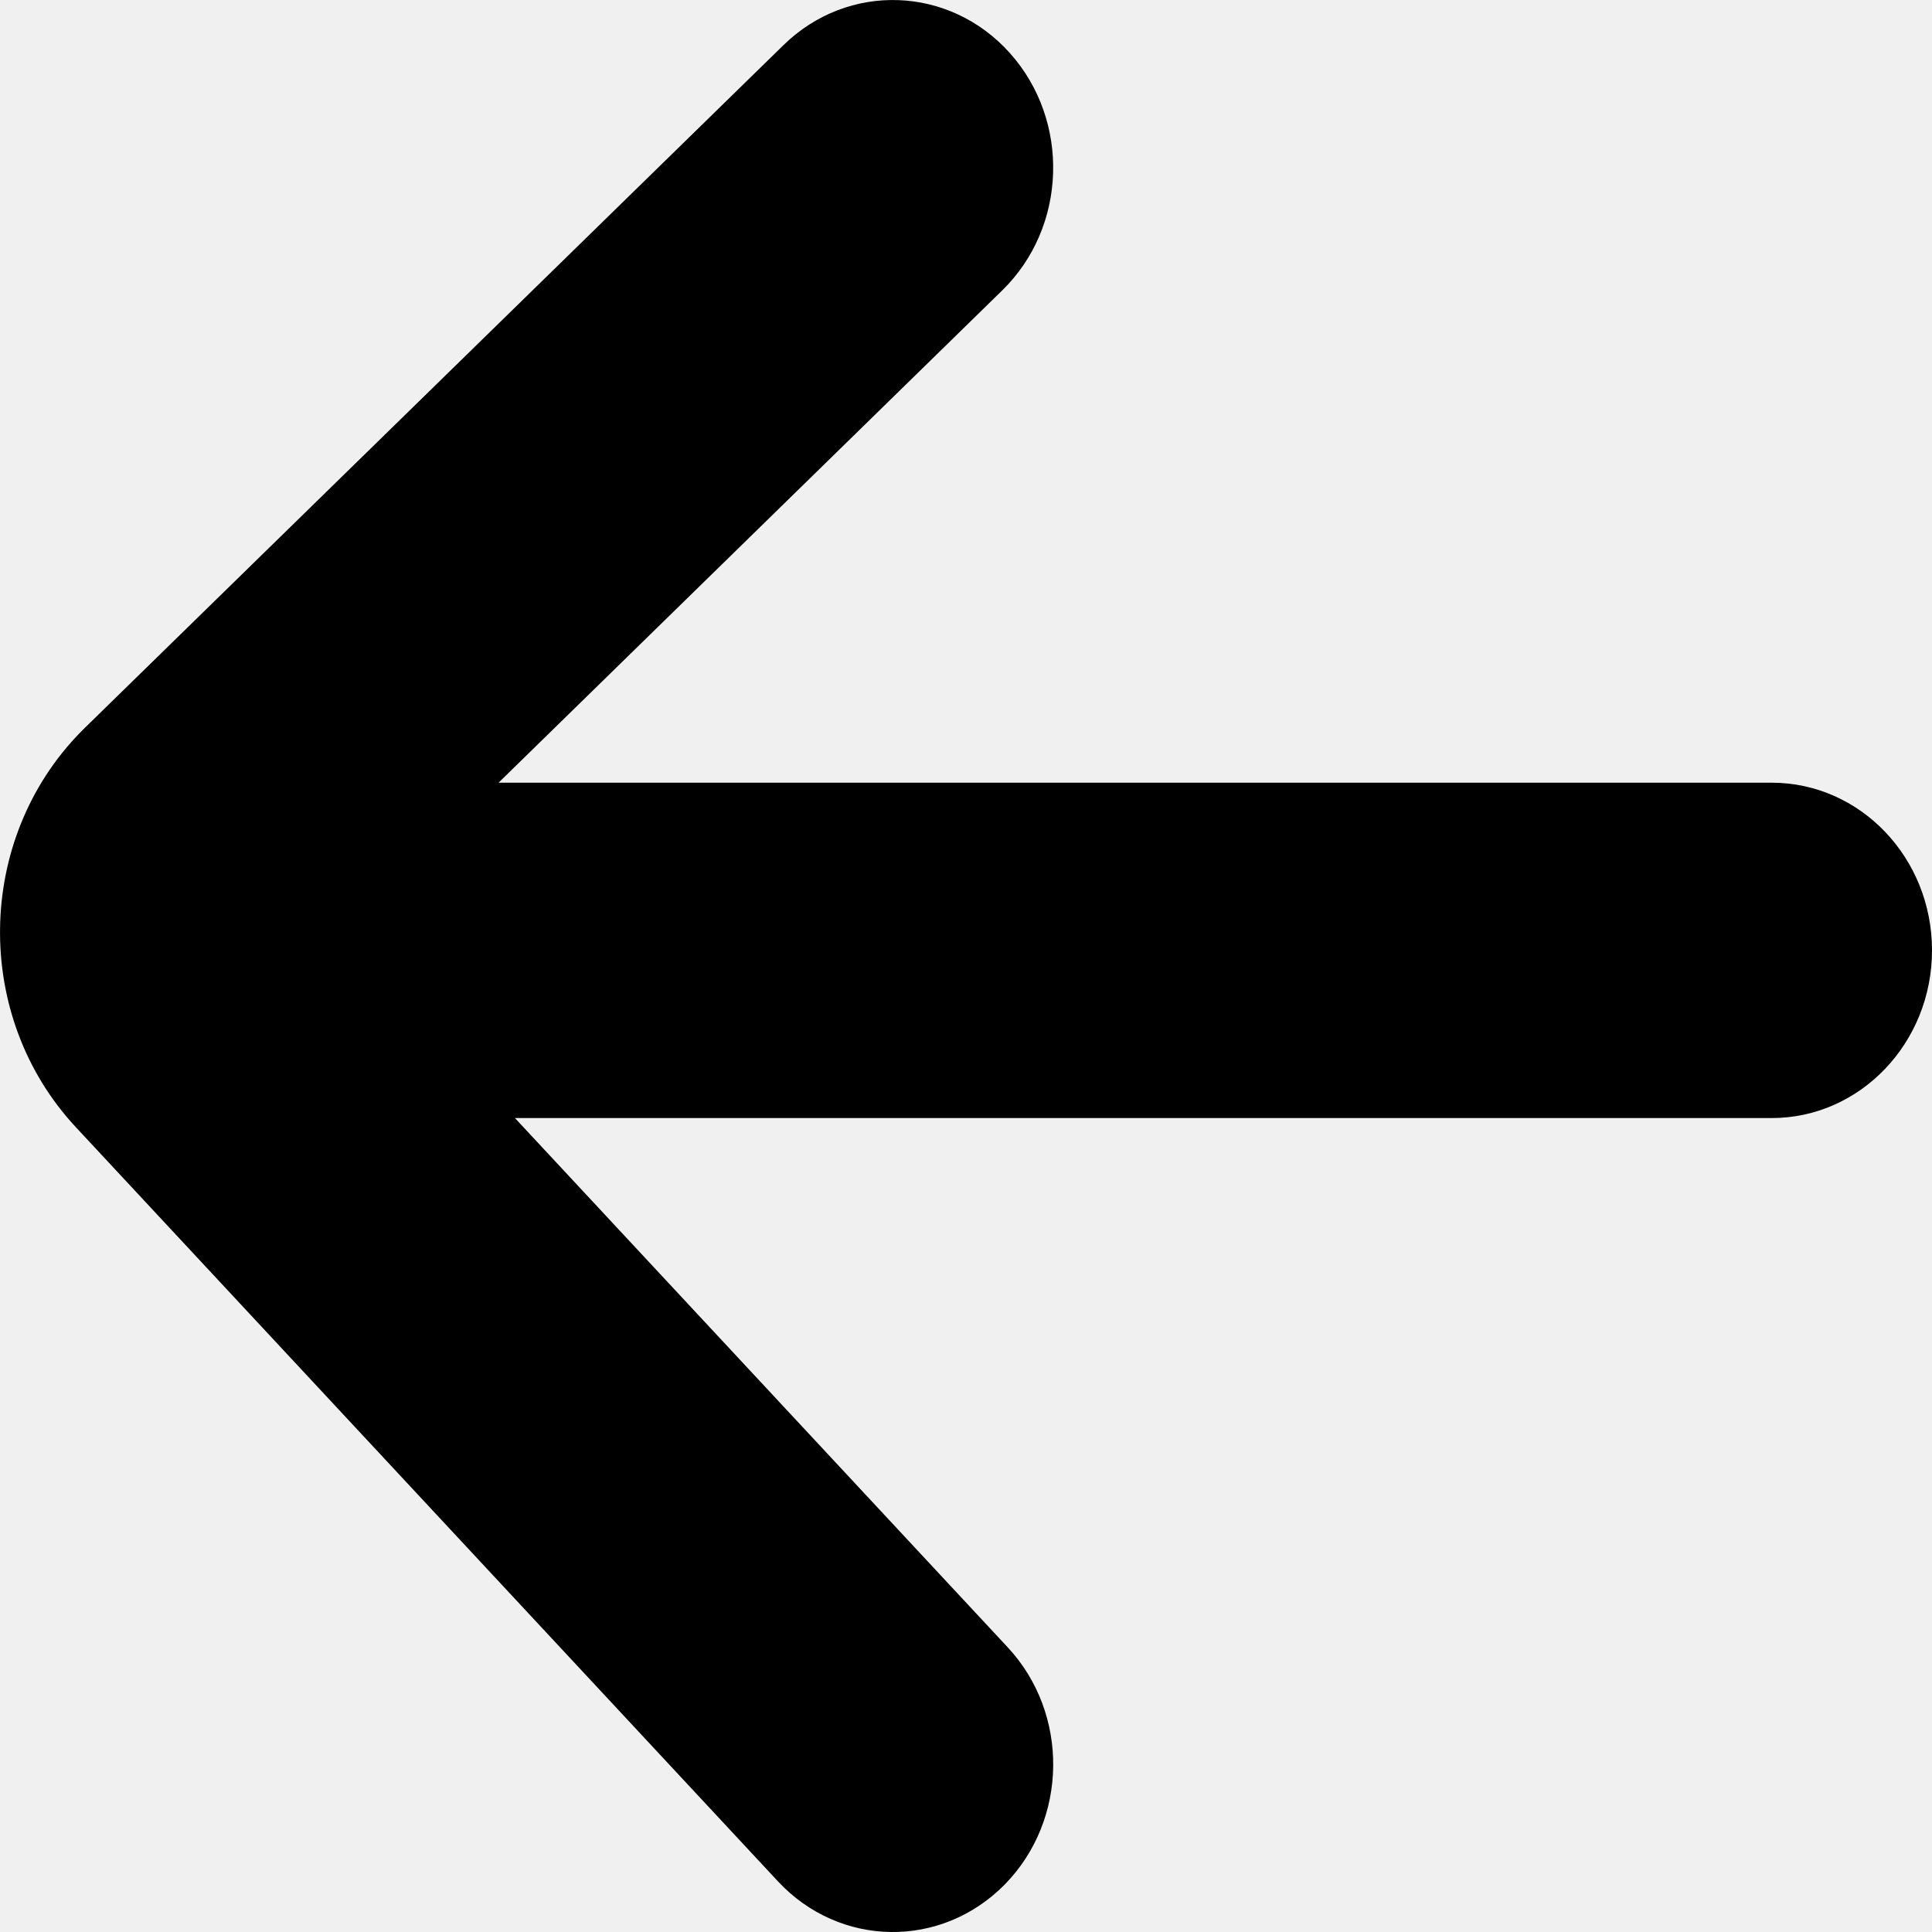
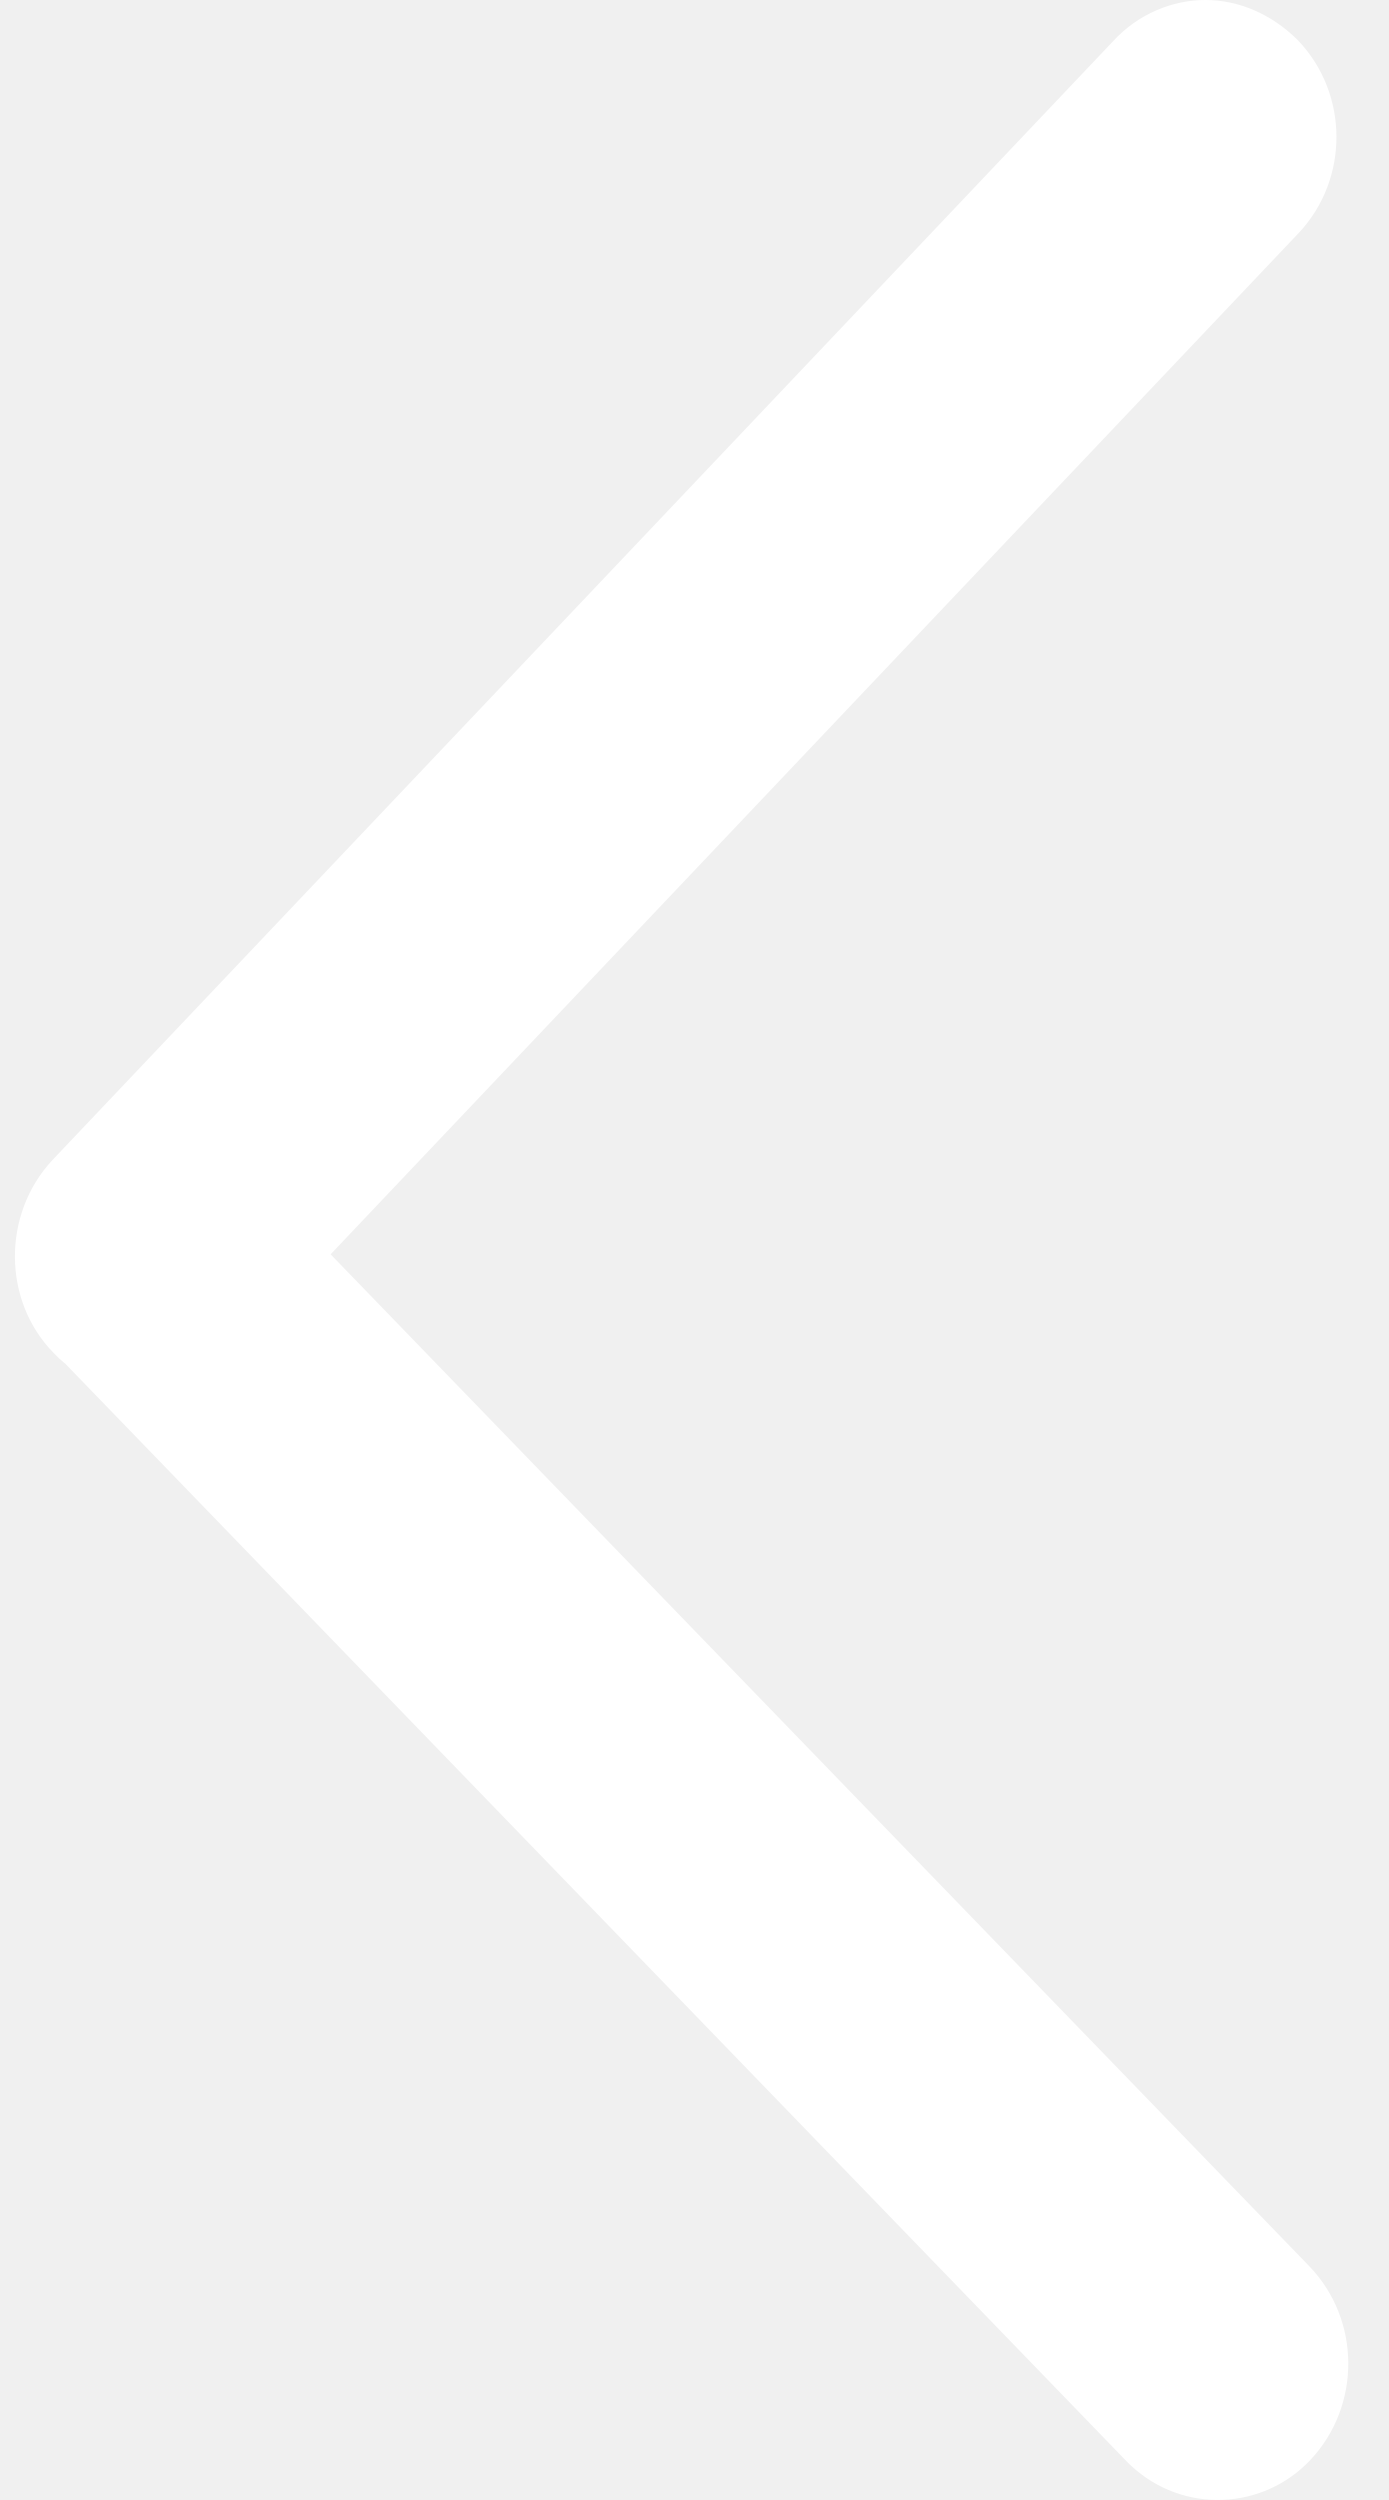
- <svg xmlns="http://www.w3.org/2000/svg" width="17px" height="17px" viewBox="0 0 17 17" version="1.1">
+ <svg xmlns="http://www.w3.org/2000/svg" width="10px" height="18px" viewBox="0 0 10 18" version="1.1">
  <g id="页面1" stroke="none" stroke-width="1" fill="none" fill-rule="evenodd">
-     <g id="矿机收益备份-3" transform="translate(-16, -58)" fill="#000">
-       <path d="M20.387,64.887 L24.82,60.554 C25.389,59.997 25.419,59.064 24.887,58.468 C24.355,57.873 23.462,57.841 22.893,58.398 L16.746,64.405 C16.728,64.423 16.728,64.423 16.711,64.44 C15.781,65.388 15.761,66.945 16.667,67.918 L22.845,74.554 C23.389,75.138 24.282,75.15 24.841,74.582 C25.399,74.013 25.411,73.079 24.867,72.495 L20.531,67.838 L31.589,67.838 C32.368,67.838 33,67.177 33,66.362 C33,65.547 32.368,64.887 31.589,64.887 L20.387,64.887 Z" id="Back" />
+     <g id="昨日收益备份-16" transform="translate(-15, -57)" fill="#FFFFFF" fill-rule="nonzero">
+       <g id="返-回" transform="translate(20, 66) rotate(-90) translate(-20, -66) translate(11, 61)">
+         <path d="M9.944,1.051 C9.944,1.289 9.845,1.527 9.656,1.716 L1.681,9.429 C1.294,9.799 0.679,9.799 0.292,9.438 C-0.078,9.094 -0.099,8.515 0.246,8.145 C0.257,8.133 0.269,8.12 0.281,8.109 L8.258,0.396 C8.635,0.025 9.26,0.025 9.647,0.386 C9.855,0.557 9.944,0.804 9.944,1.051 L9.944,1.051 Z M18,8.678 C18,8.916 17.901,9.153 17.712,9.343 C17.326,9.714 16.71,9.714 16.324,9.352 L8.268,1.716 C7.898,1.372 7.878,0.793 8.222,0.423 C8.234,0.411 8.246,0.398 8.258,0.387 C8.635,0.016 9.26,0.016 9.647,0.377 L17.702,8.013 C17.9,8.194 18,8.442 18,8.678 L18,8.678 Z" id="形状" />
+       </g>
    </g>
  </g>
</svg>
